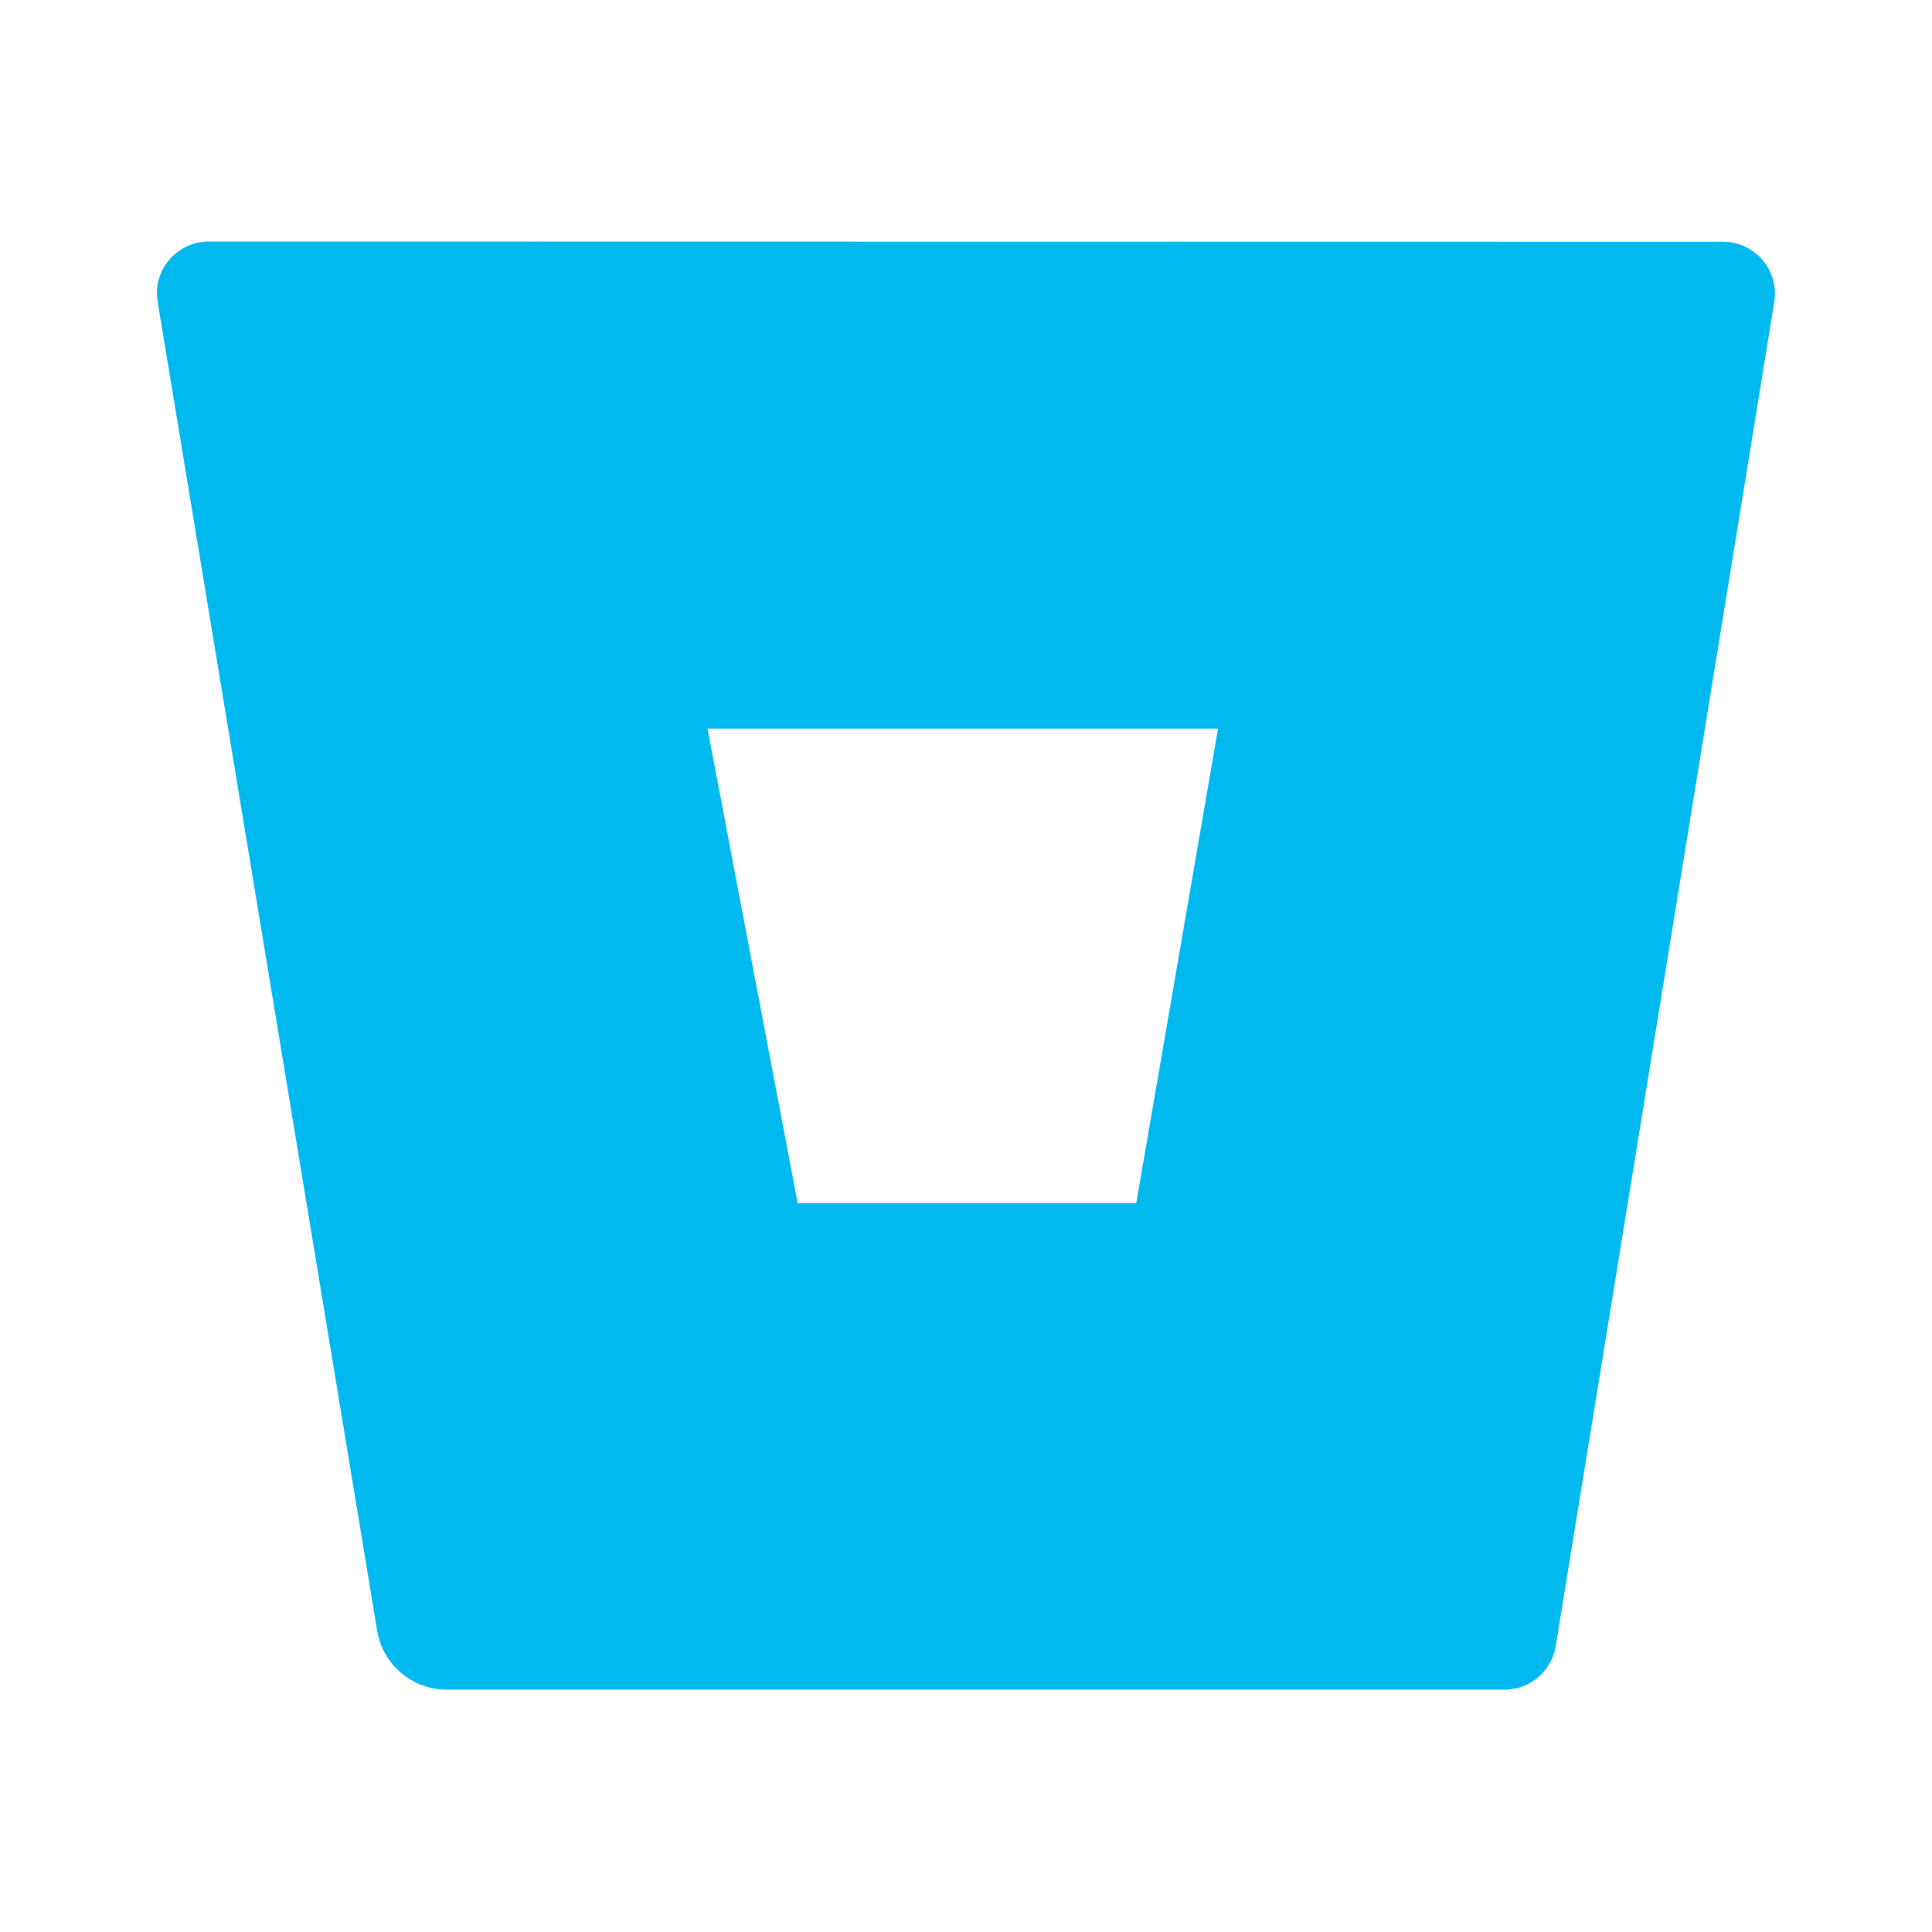
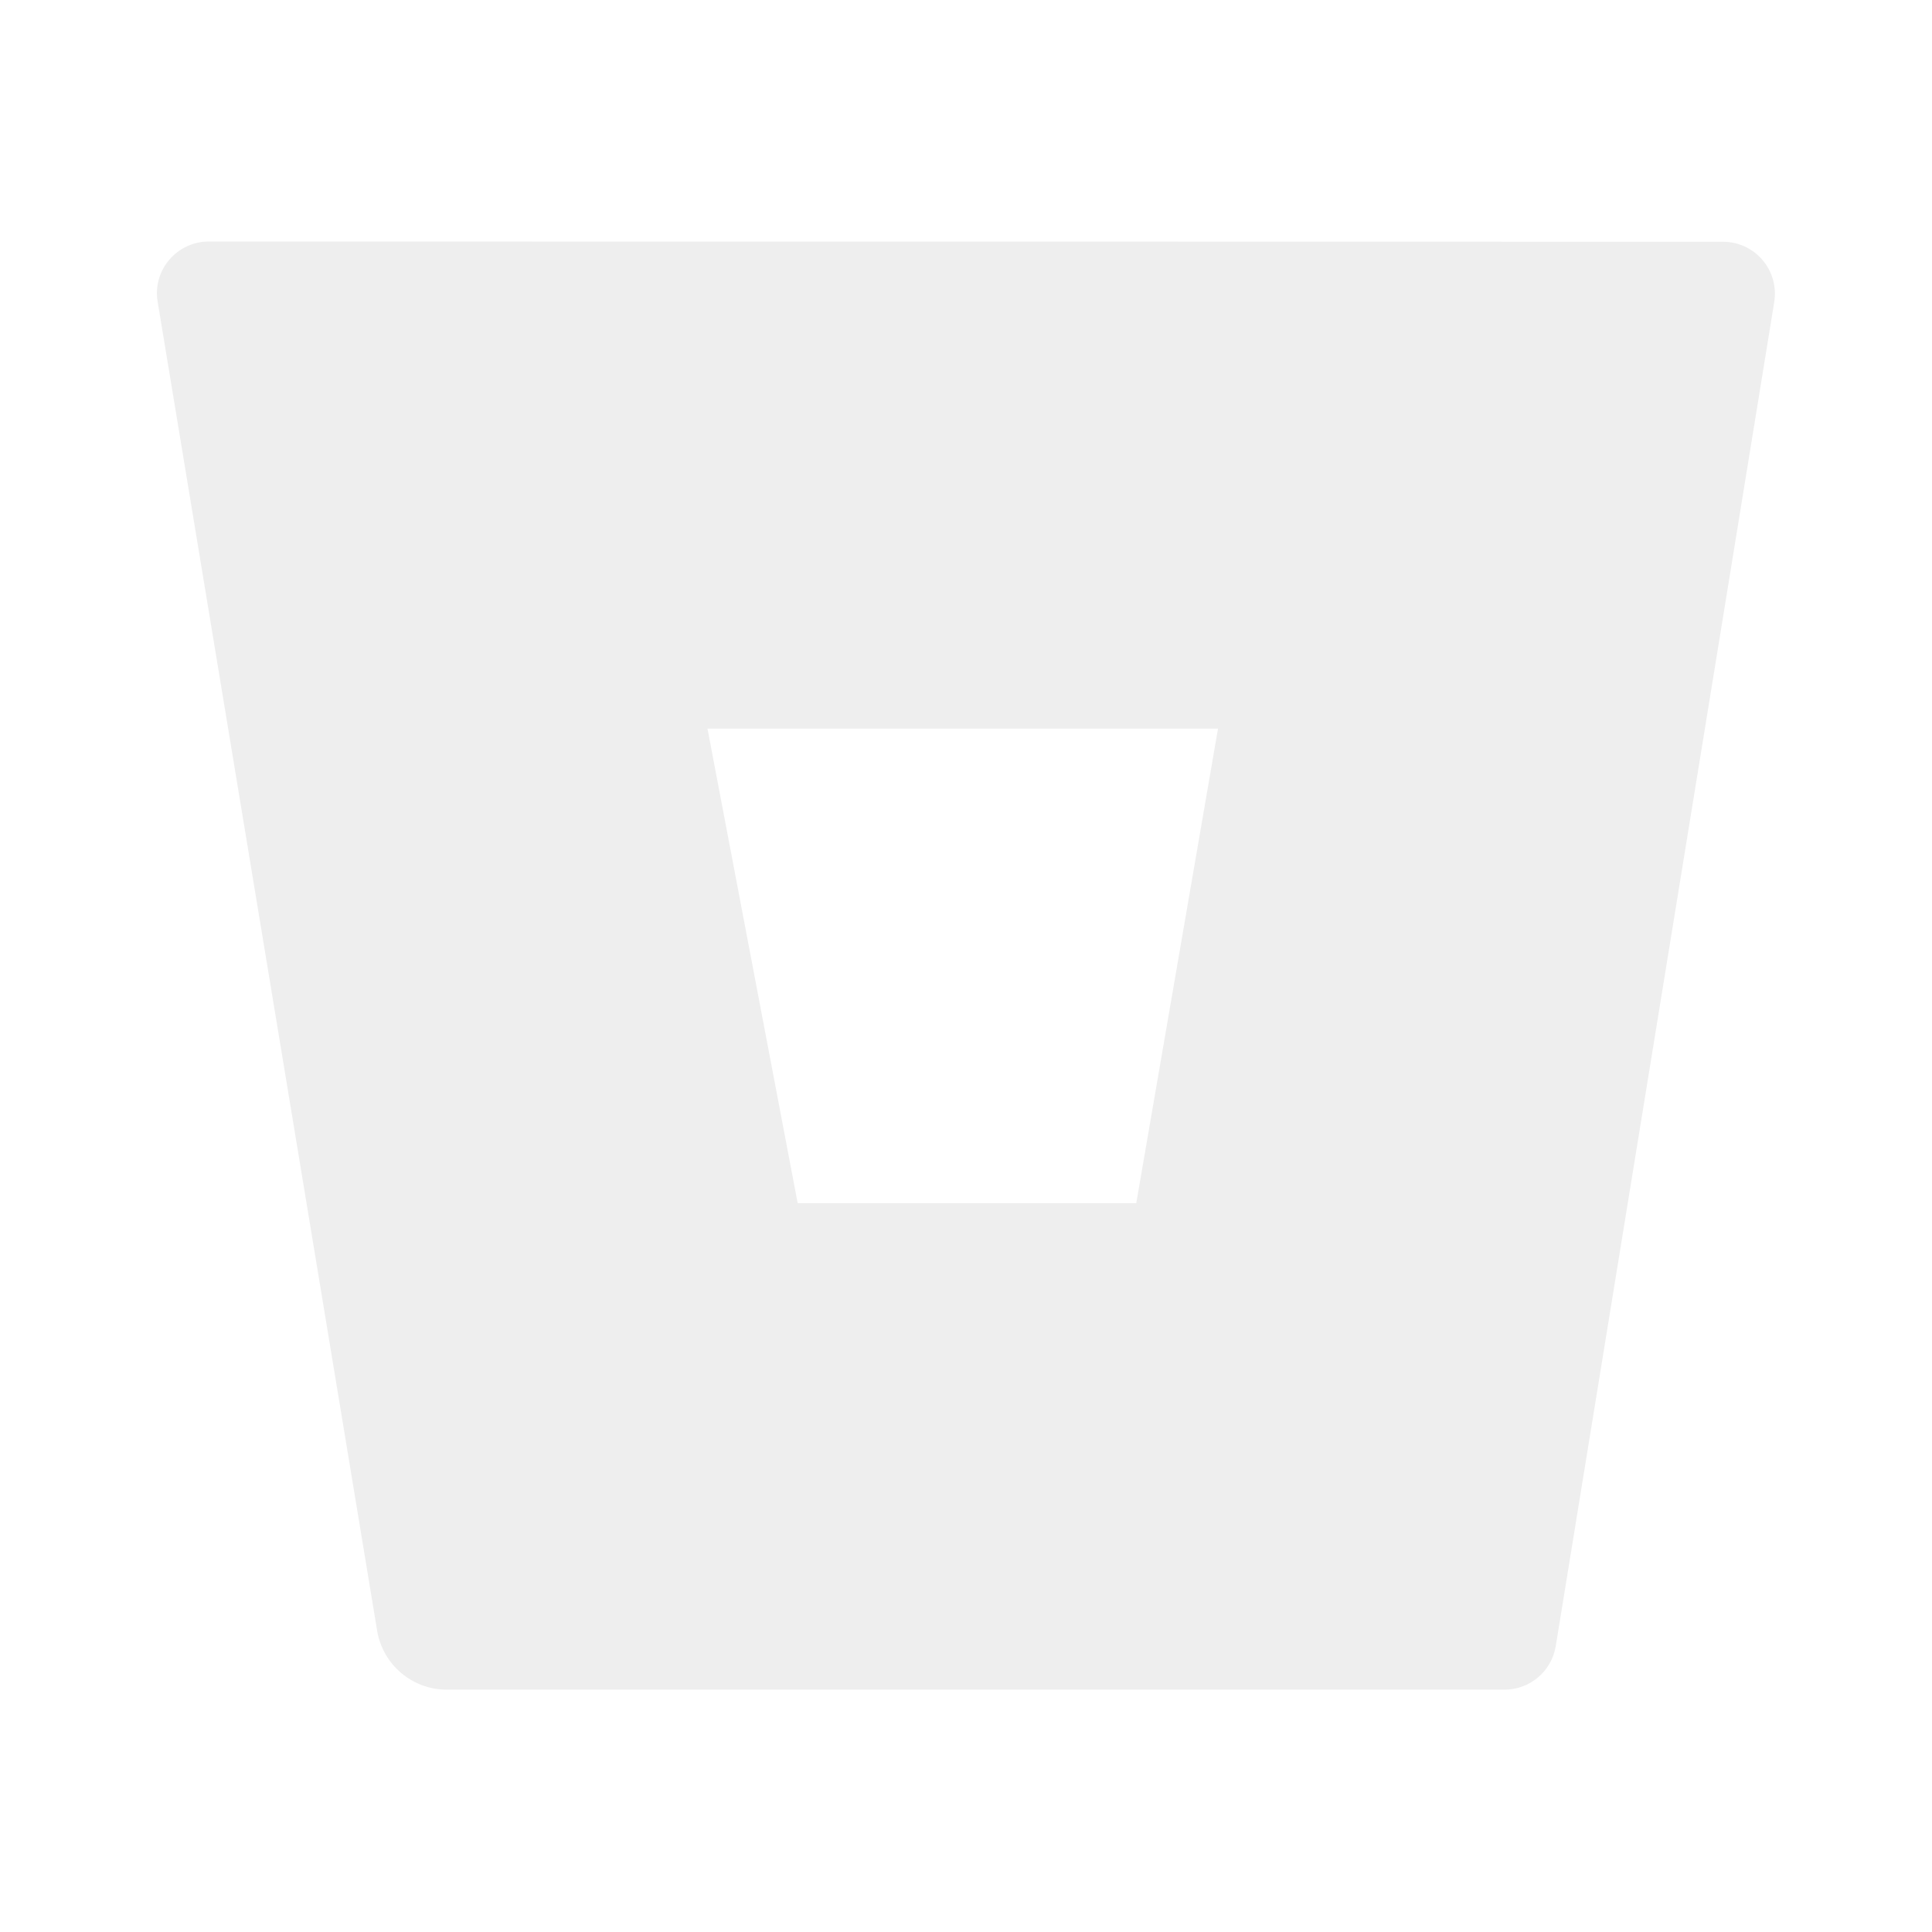
<svg xmlns="http://www.w3.org/2000/svg" width="800px" height="800px" viewBox="0 0 16 16" fill="none">
-   <path fill="#00b9ee" fill-rule="evenodd" d="M1.403 2.15A.43.43 0 011.73 2l12.54.002a.43.43 0 01.424.496l-1.81 11.135a.43.43 0 01-.425.36H3.693a.585.585 0 01-.568-.478l-1.82-11.02a.425.425 0 01.098-.345zm5.203 7.814H9.41l.677-3.93H5.859l.747 3.93z" clip-rule="evenodd" />
+   <path fill="#eee" fill-rule="evenodd" d="M1.403 2.15A.43.43 0 011.73 2l12.54.002a.43.43 0 01.424.496l-1.81 11.135a.43.43 0 01-.425.36H3.693a.585.585 0 01-.568-.478l-1.82-11.02a.425.425 0 01.098-.345zm5.203 7.814H9.41l.677-3.93H5.859l.747 3.93z" clip-rule="evenodd" />
</svg>
